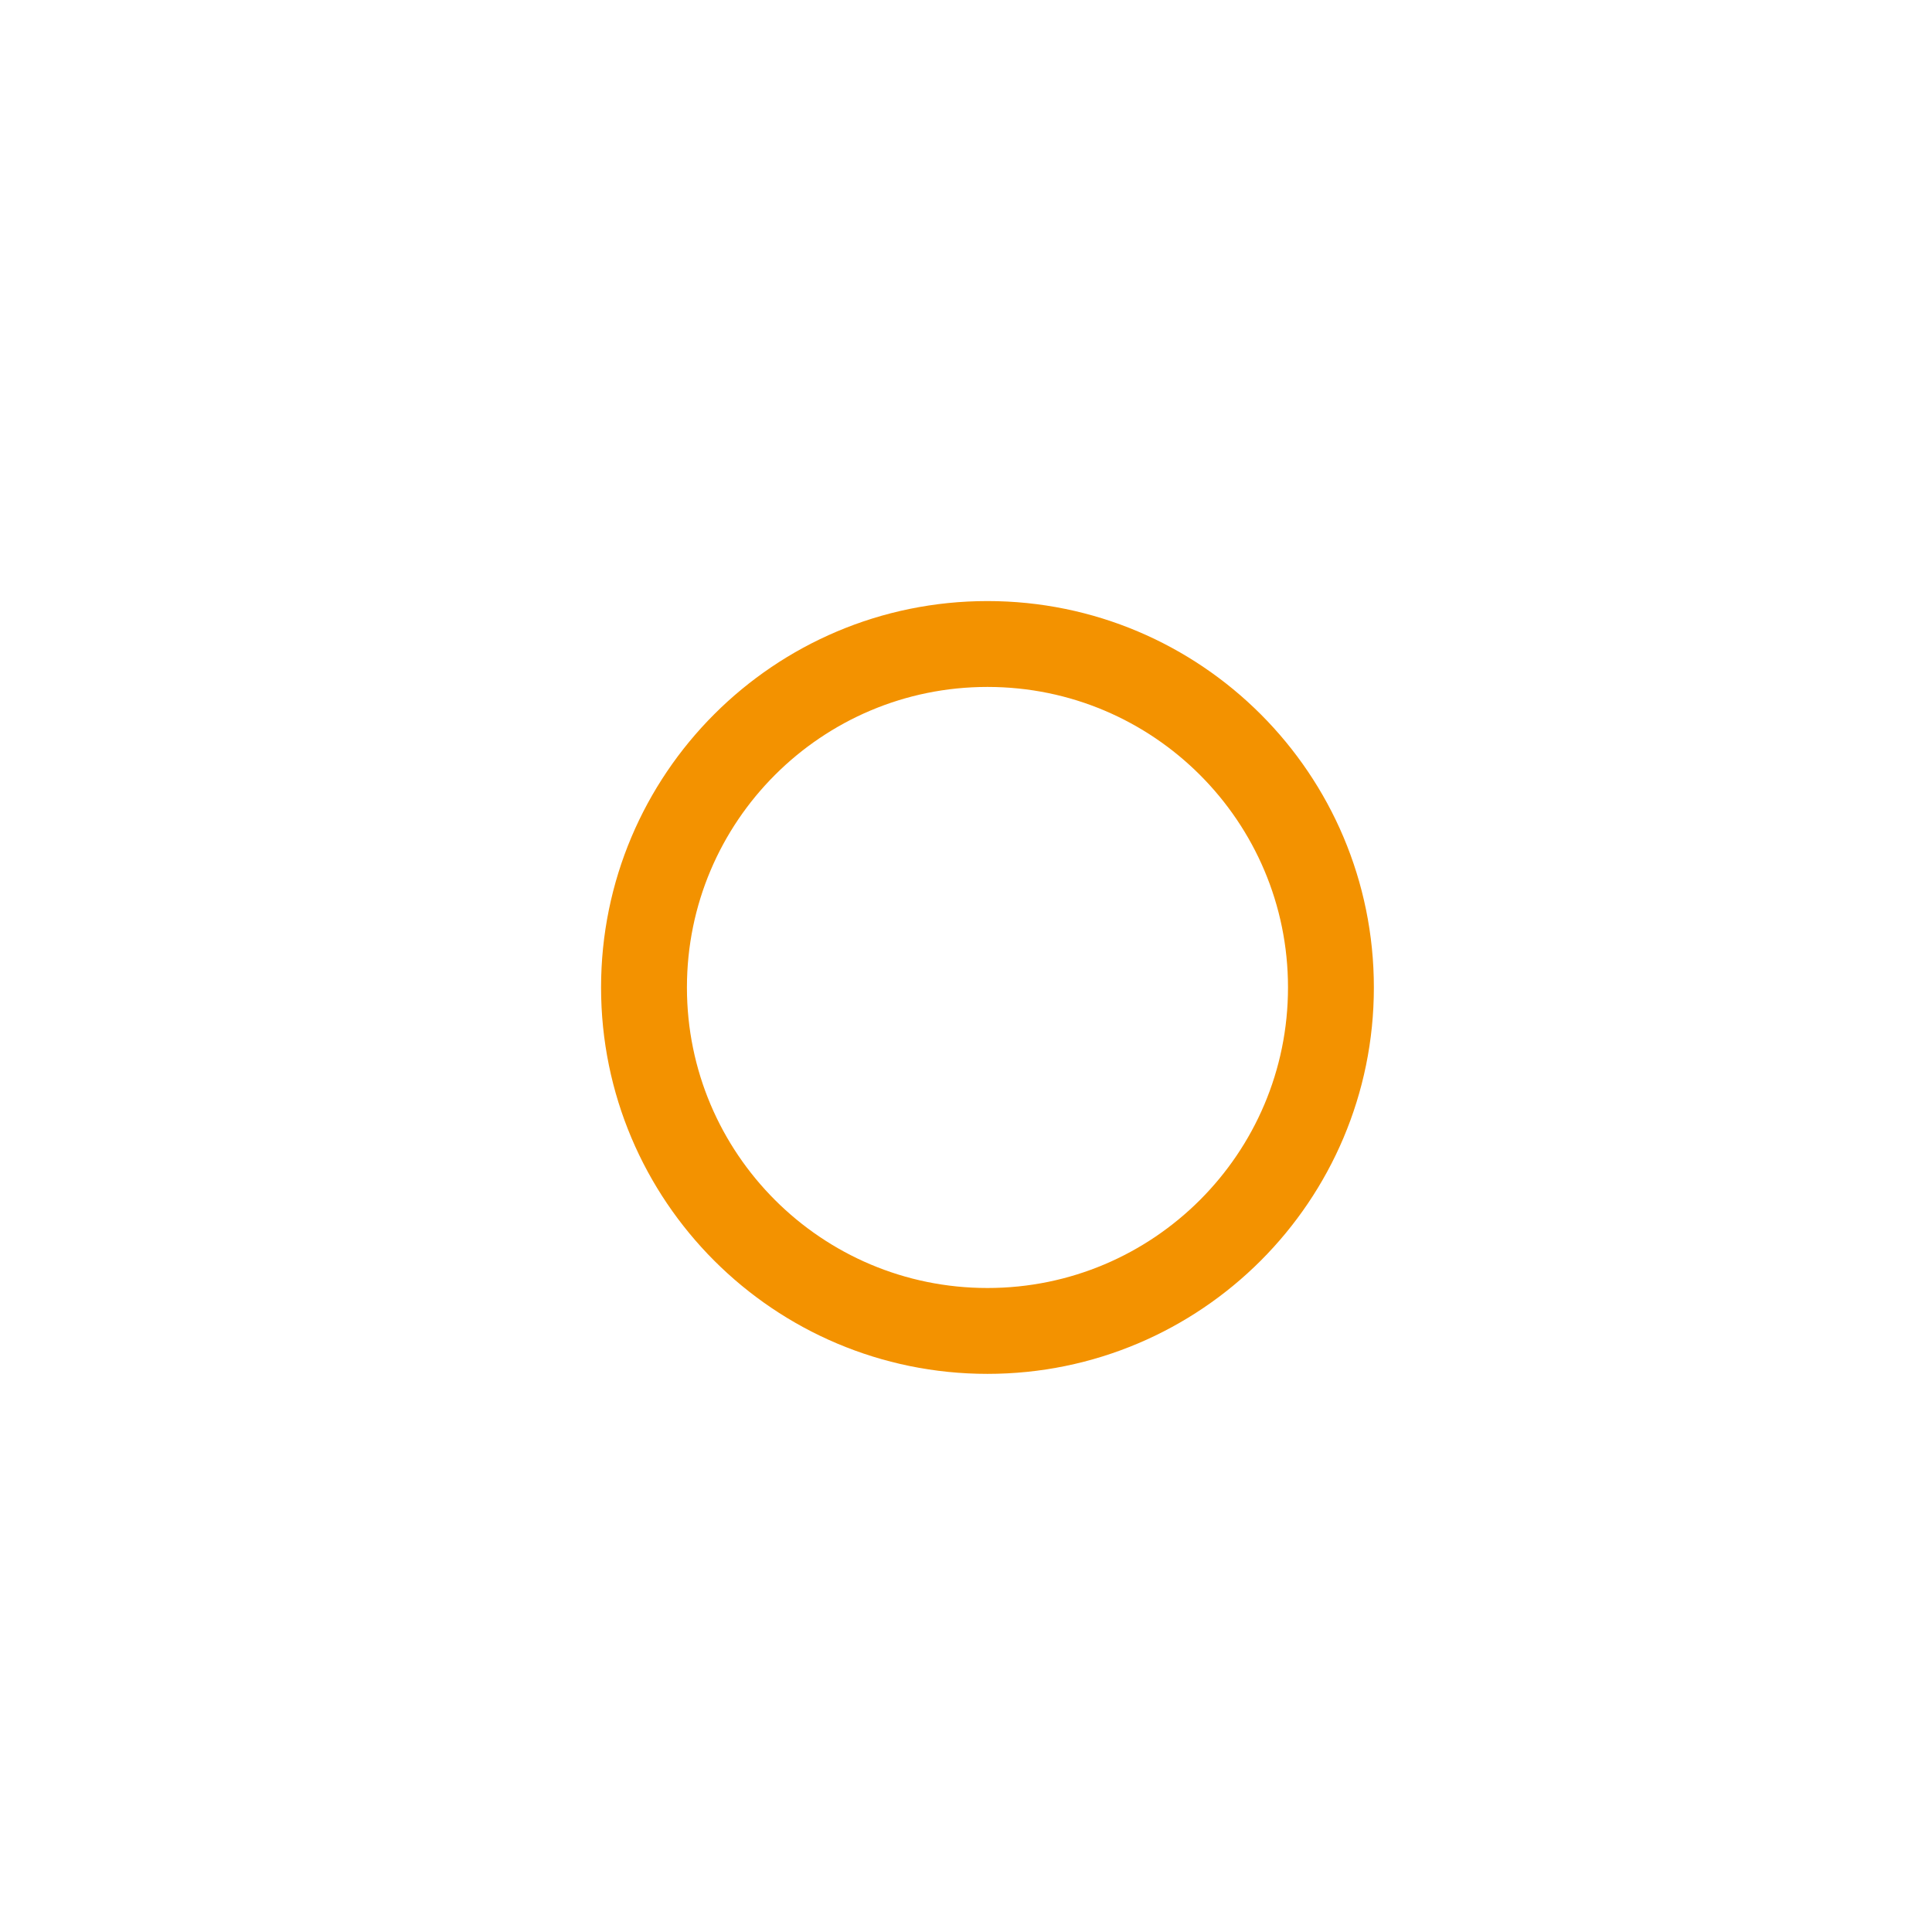
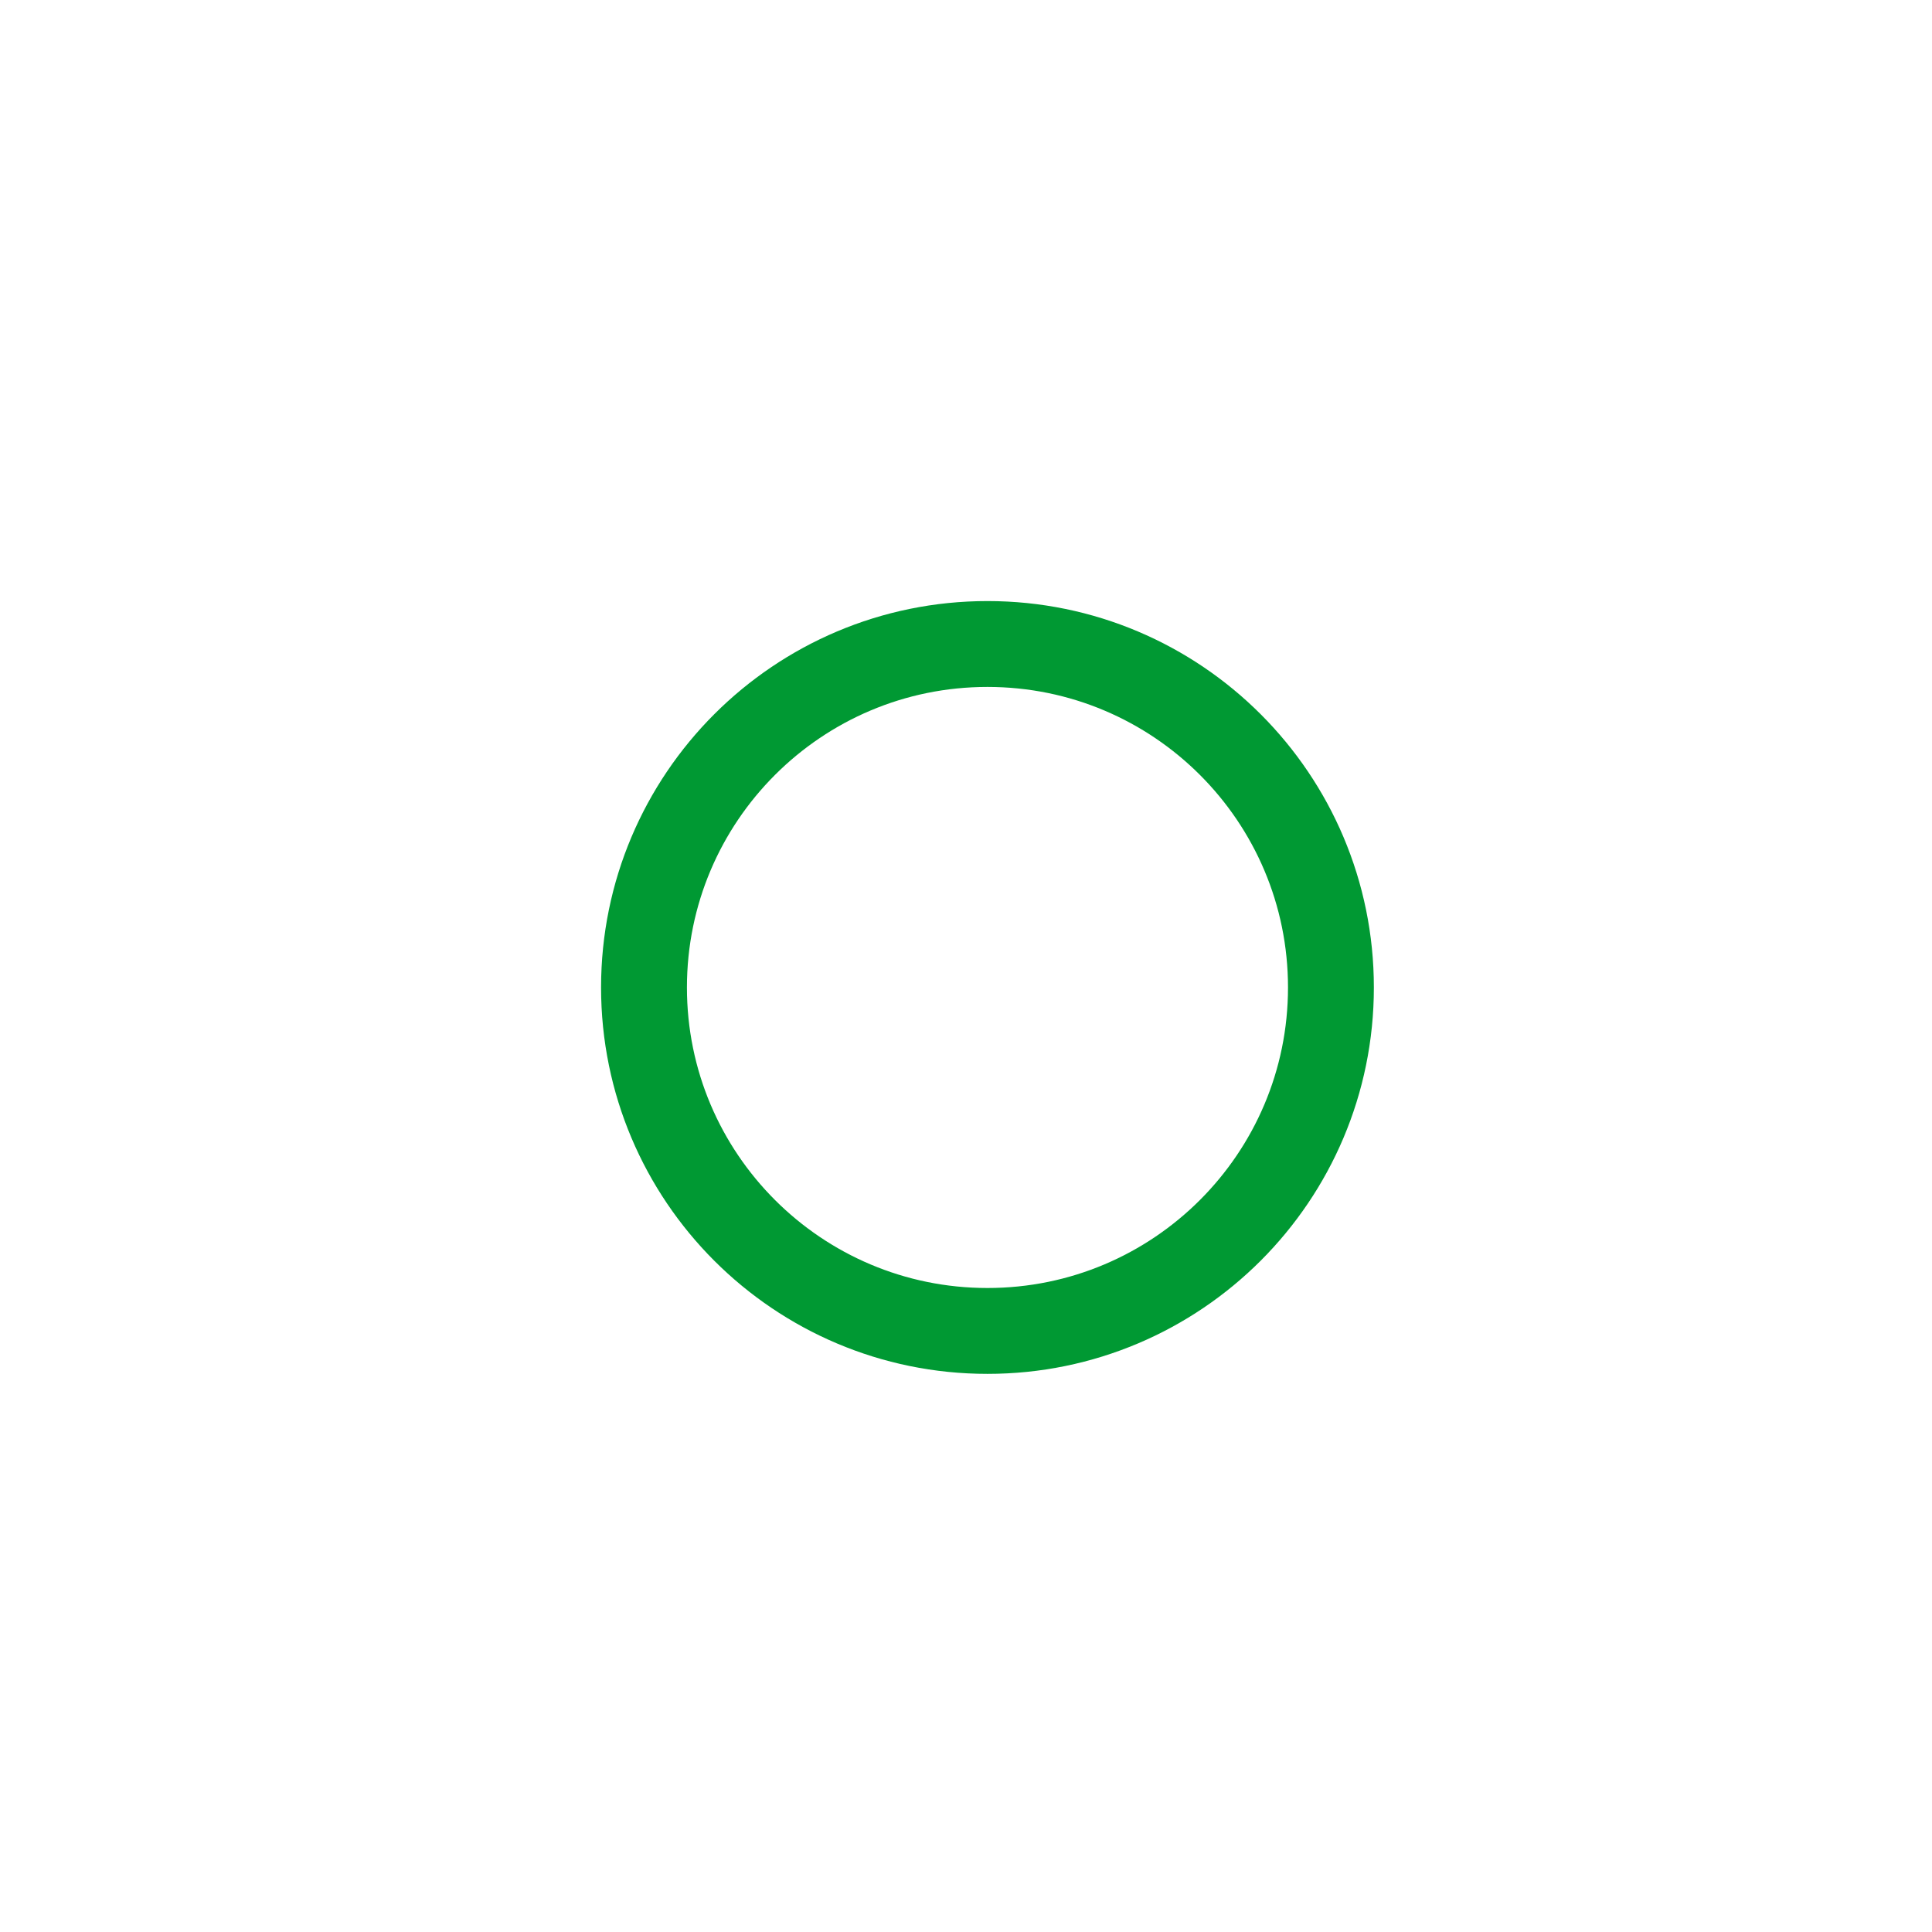
- <svg xmlns="http://www.w3.org/2000/svg" width="45" height="45" viewBox="0 0 45 45" stroke="#F39200">
+ <svg xmlns="http://www.w3.org/2000/svg" width="45" height="45" viewBox="0 0 45 45" stroke="#009933">
  <g fill="none" fill-rule="evenodd" transform="translate(1 1)" stroke-width="2">
    <circle cx="22" cy="22" r="6" stroke-opacity="0">
      <animate attributeName="r" begin="1.5s" dur="3s" values="6;22" calcMode="linear" repeatCount="indefinite" />
      <animate attributeName="stroke-opacity" begin="1.5s" dur="3s" values="1;0" calcMode="linear" repeatCount="indefinite" />
      <animate attributeName="stroke-width" begin="1.5s" dur="3s" values="2;0" calcMode="linear" repeatCount="indefinite" />
    </circle>
    <circle cx="22" cy="22" r="6" stroke-opacity="0">
      <animate attributeName="r" begin="3s" dur="3s" values="6;22" calcMode="linear" repeatCount="indefinite" />
      <animate attributeName="stroke-opacity" begin="3s" dur="3s" values="1;0" calcMode="linear" repeatCount="indefinite" />
      <animate attributeName="stroke-width" begin="3s" dur="3s" values="2;0" calcMode="linear" repeatCount="indefinite" />
    </circle>
    <circle cx="22" cy="22" r="8">
      <animate attributeName="r" begin="0s" dur="1.5s" values="6;1;2;3;4;5;6" calcMode="linear" repeatCount="indefinite" />
    </circle>
  </g>
</svg>
